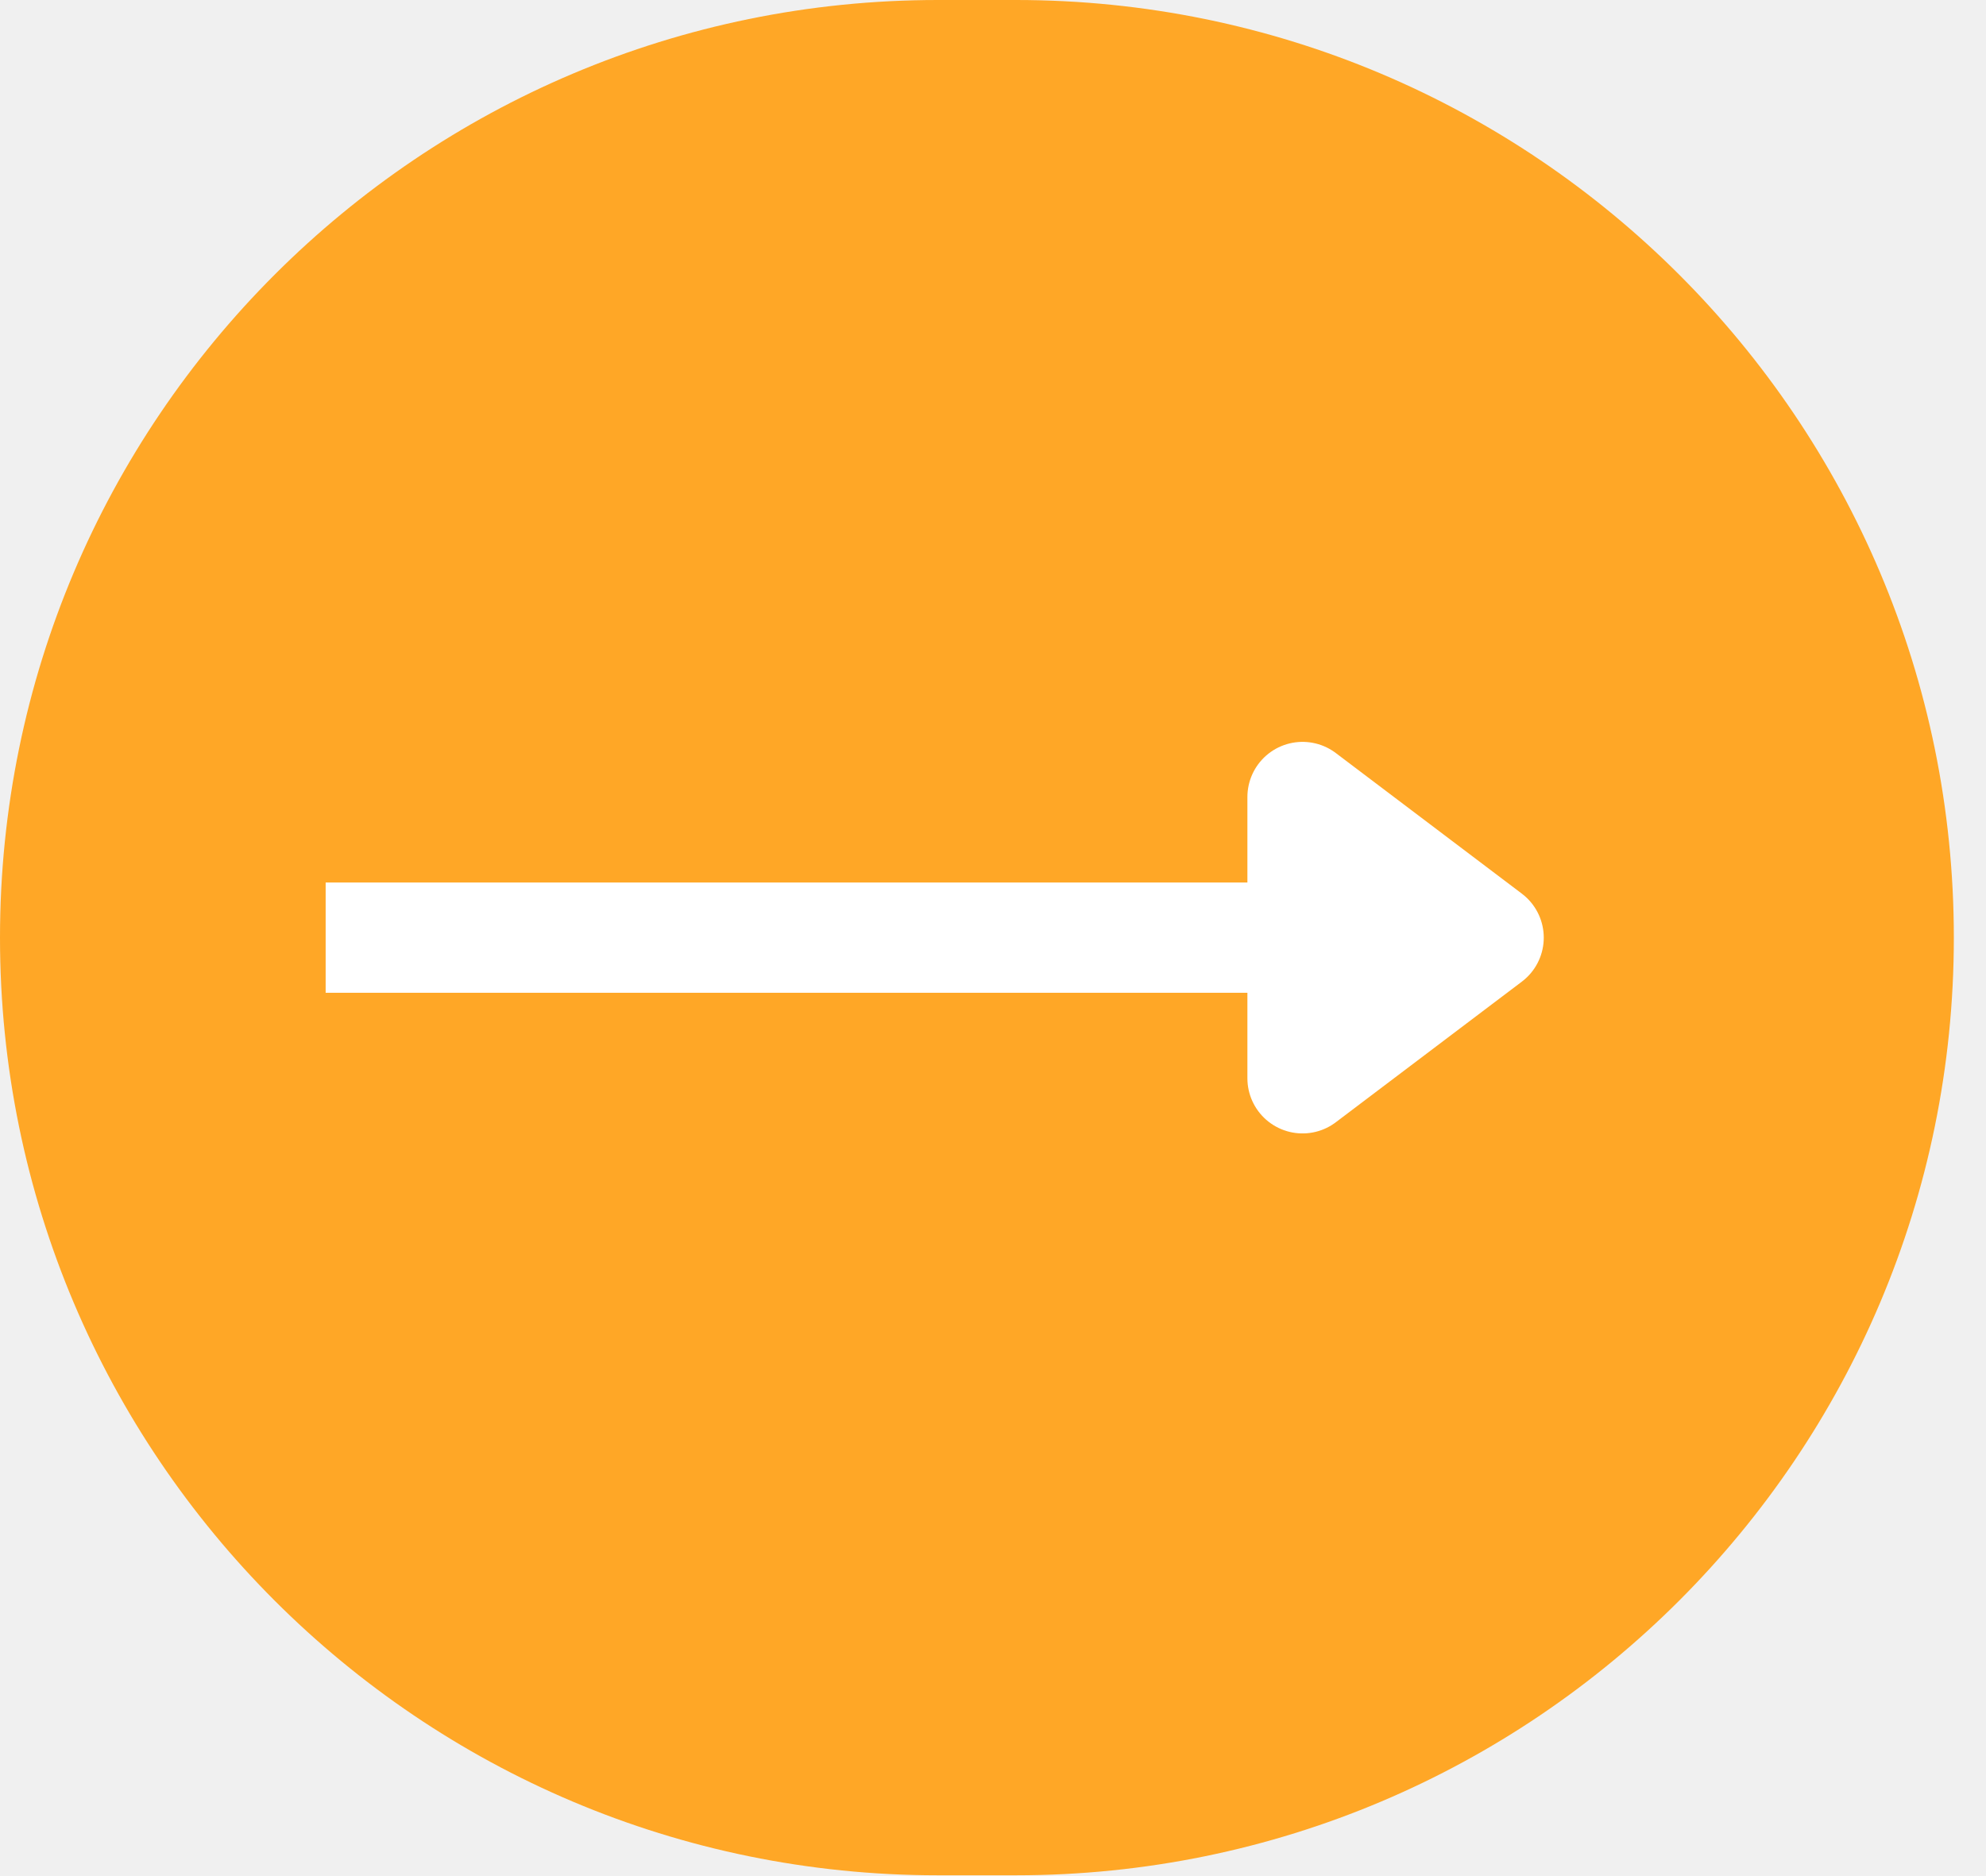
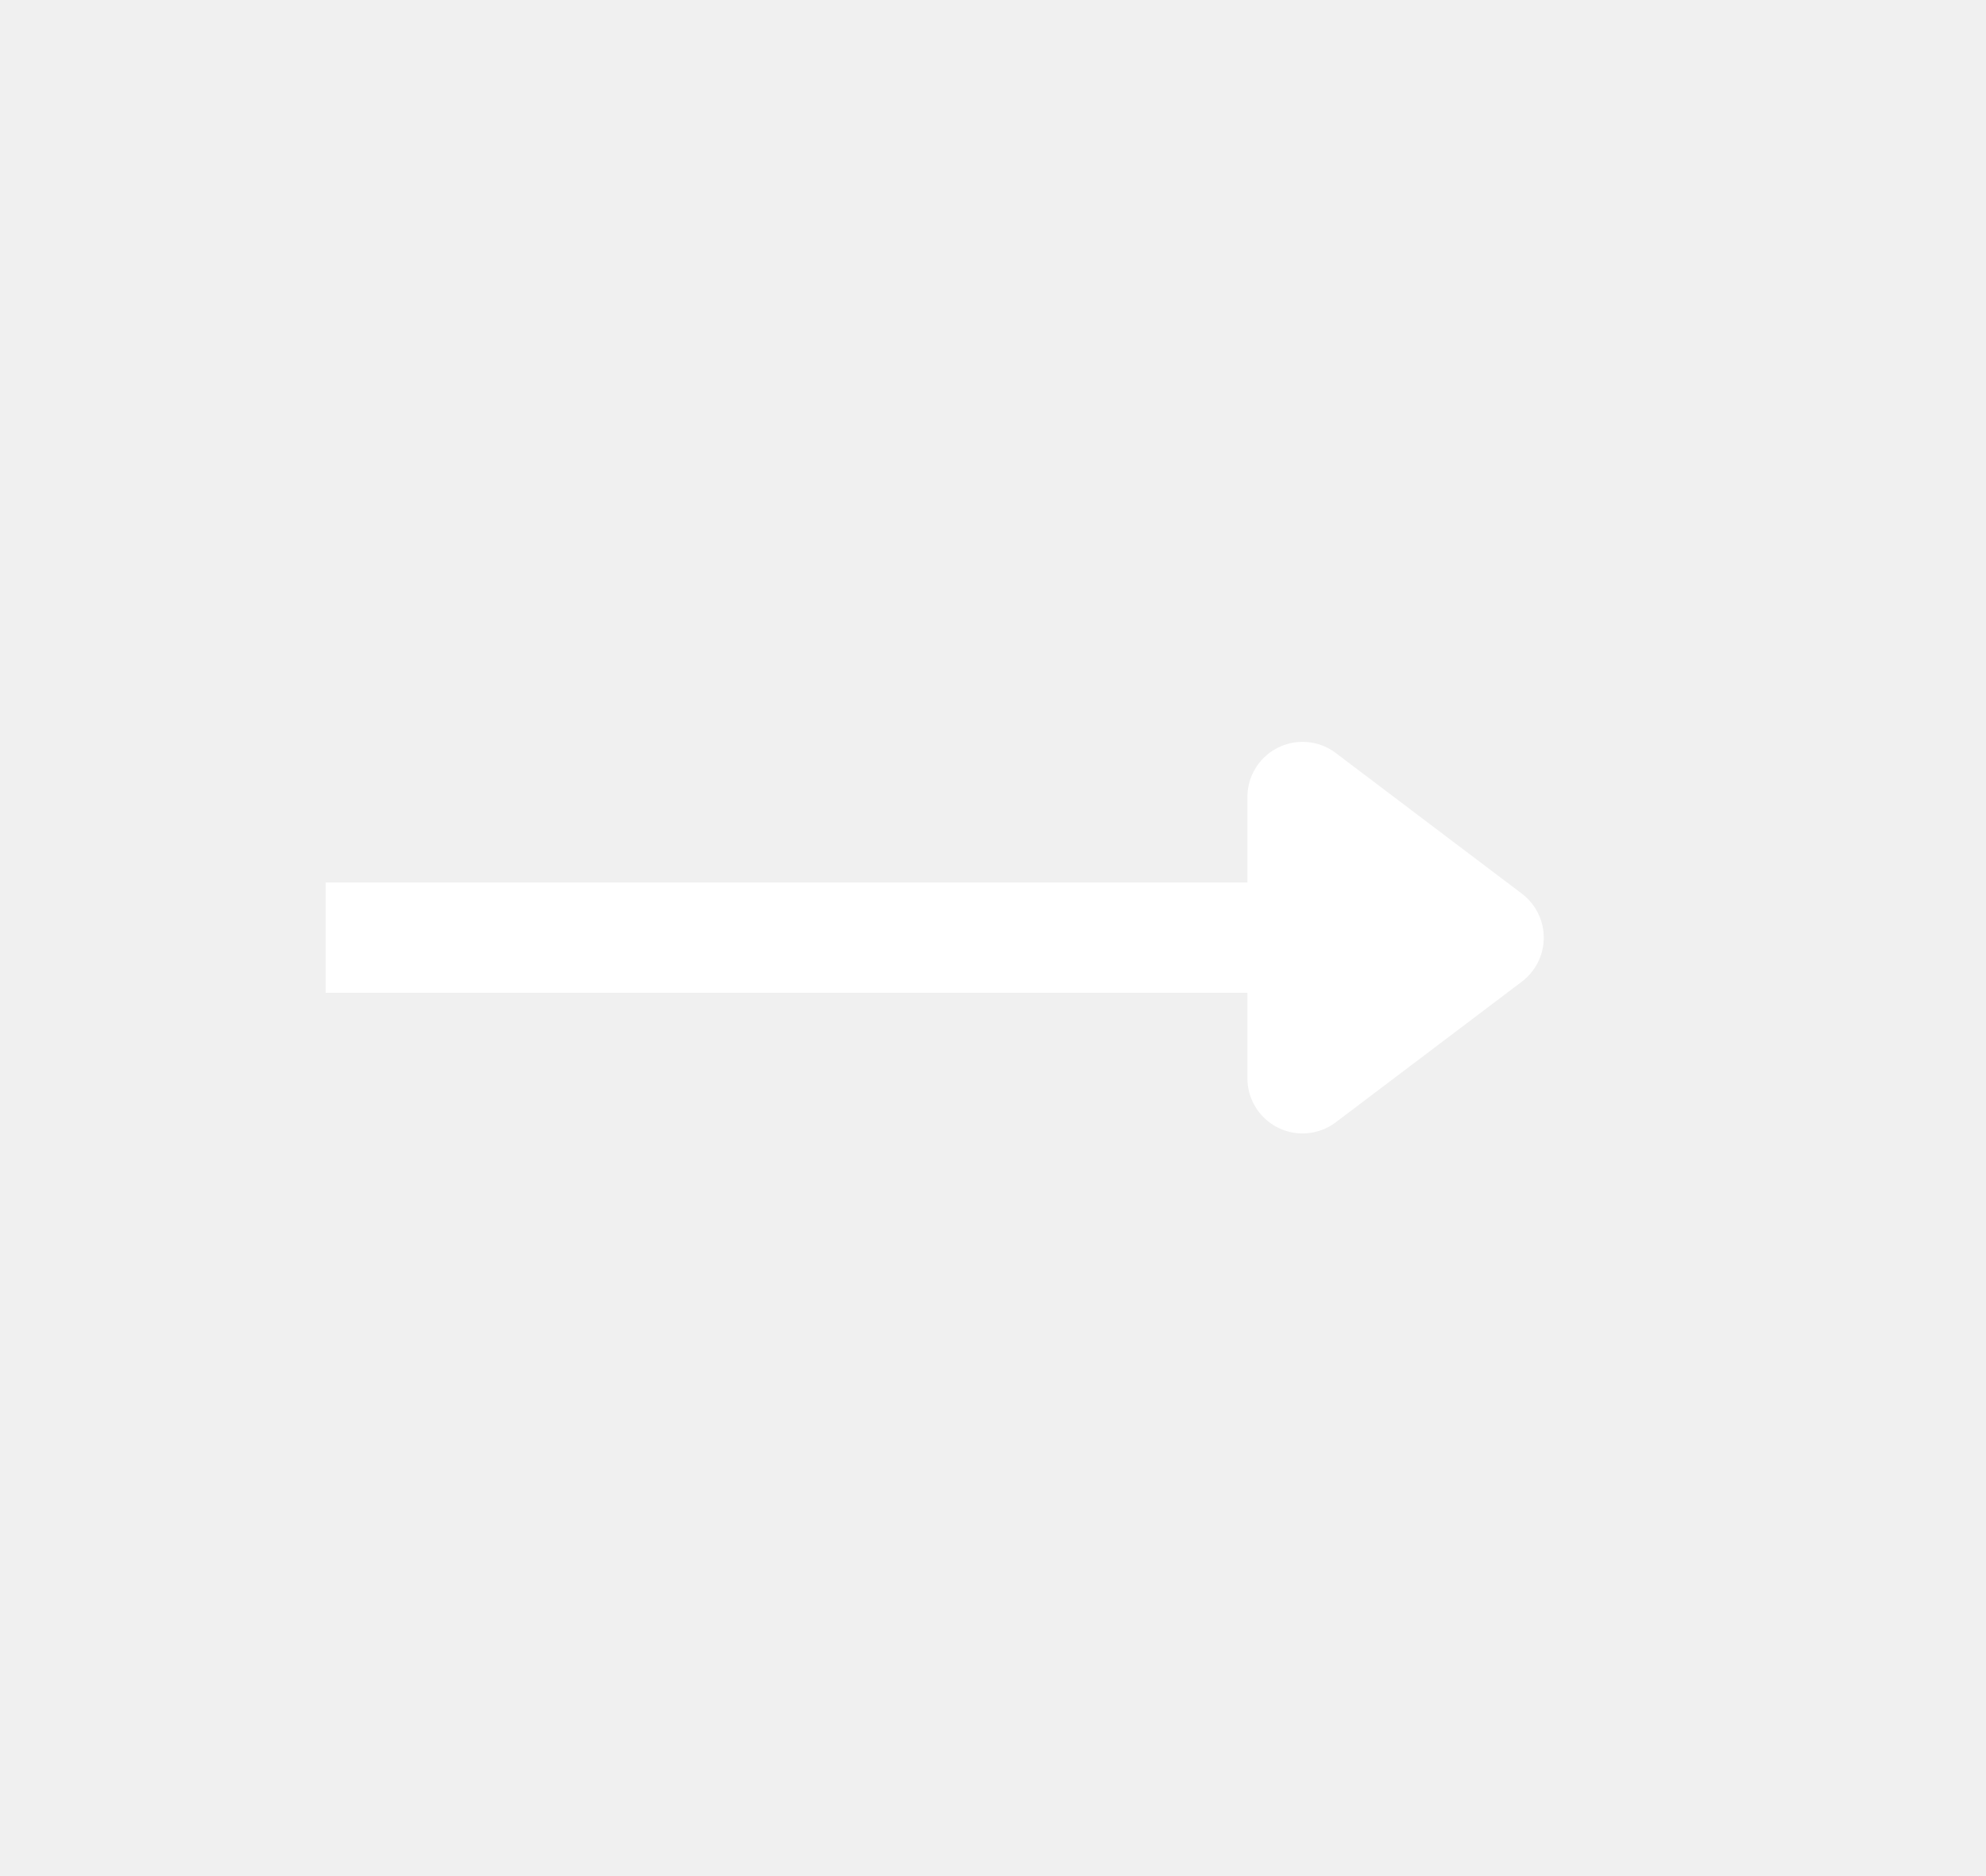
<svg xmlns="http://www.w3.org/2000/svg" width="36" height="34" viewBox="0 0 36 34" fill="none">
-   <rect width="35.417" height="34" rx="17" fill="#FFA726" />
  <path d="M5.903 17H23.611" stroke="white" stroke-width="1.999" />
  <path d="M23.611 14.45L26.984 17L23.611 19.55V14.45Z" fill="white" stroke="white" stroke-width="1.999" stroke-linecap="round" stroke-linejoin="round" />
</svg>
